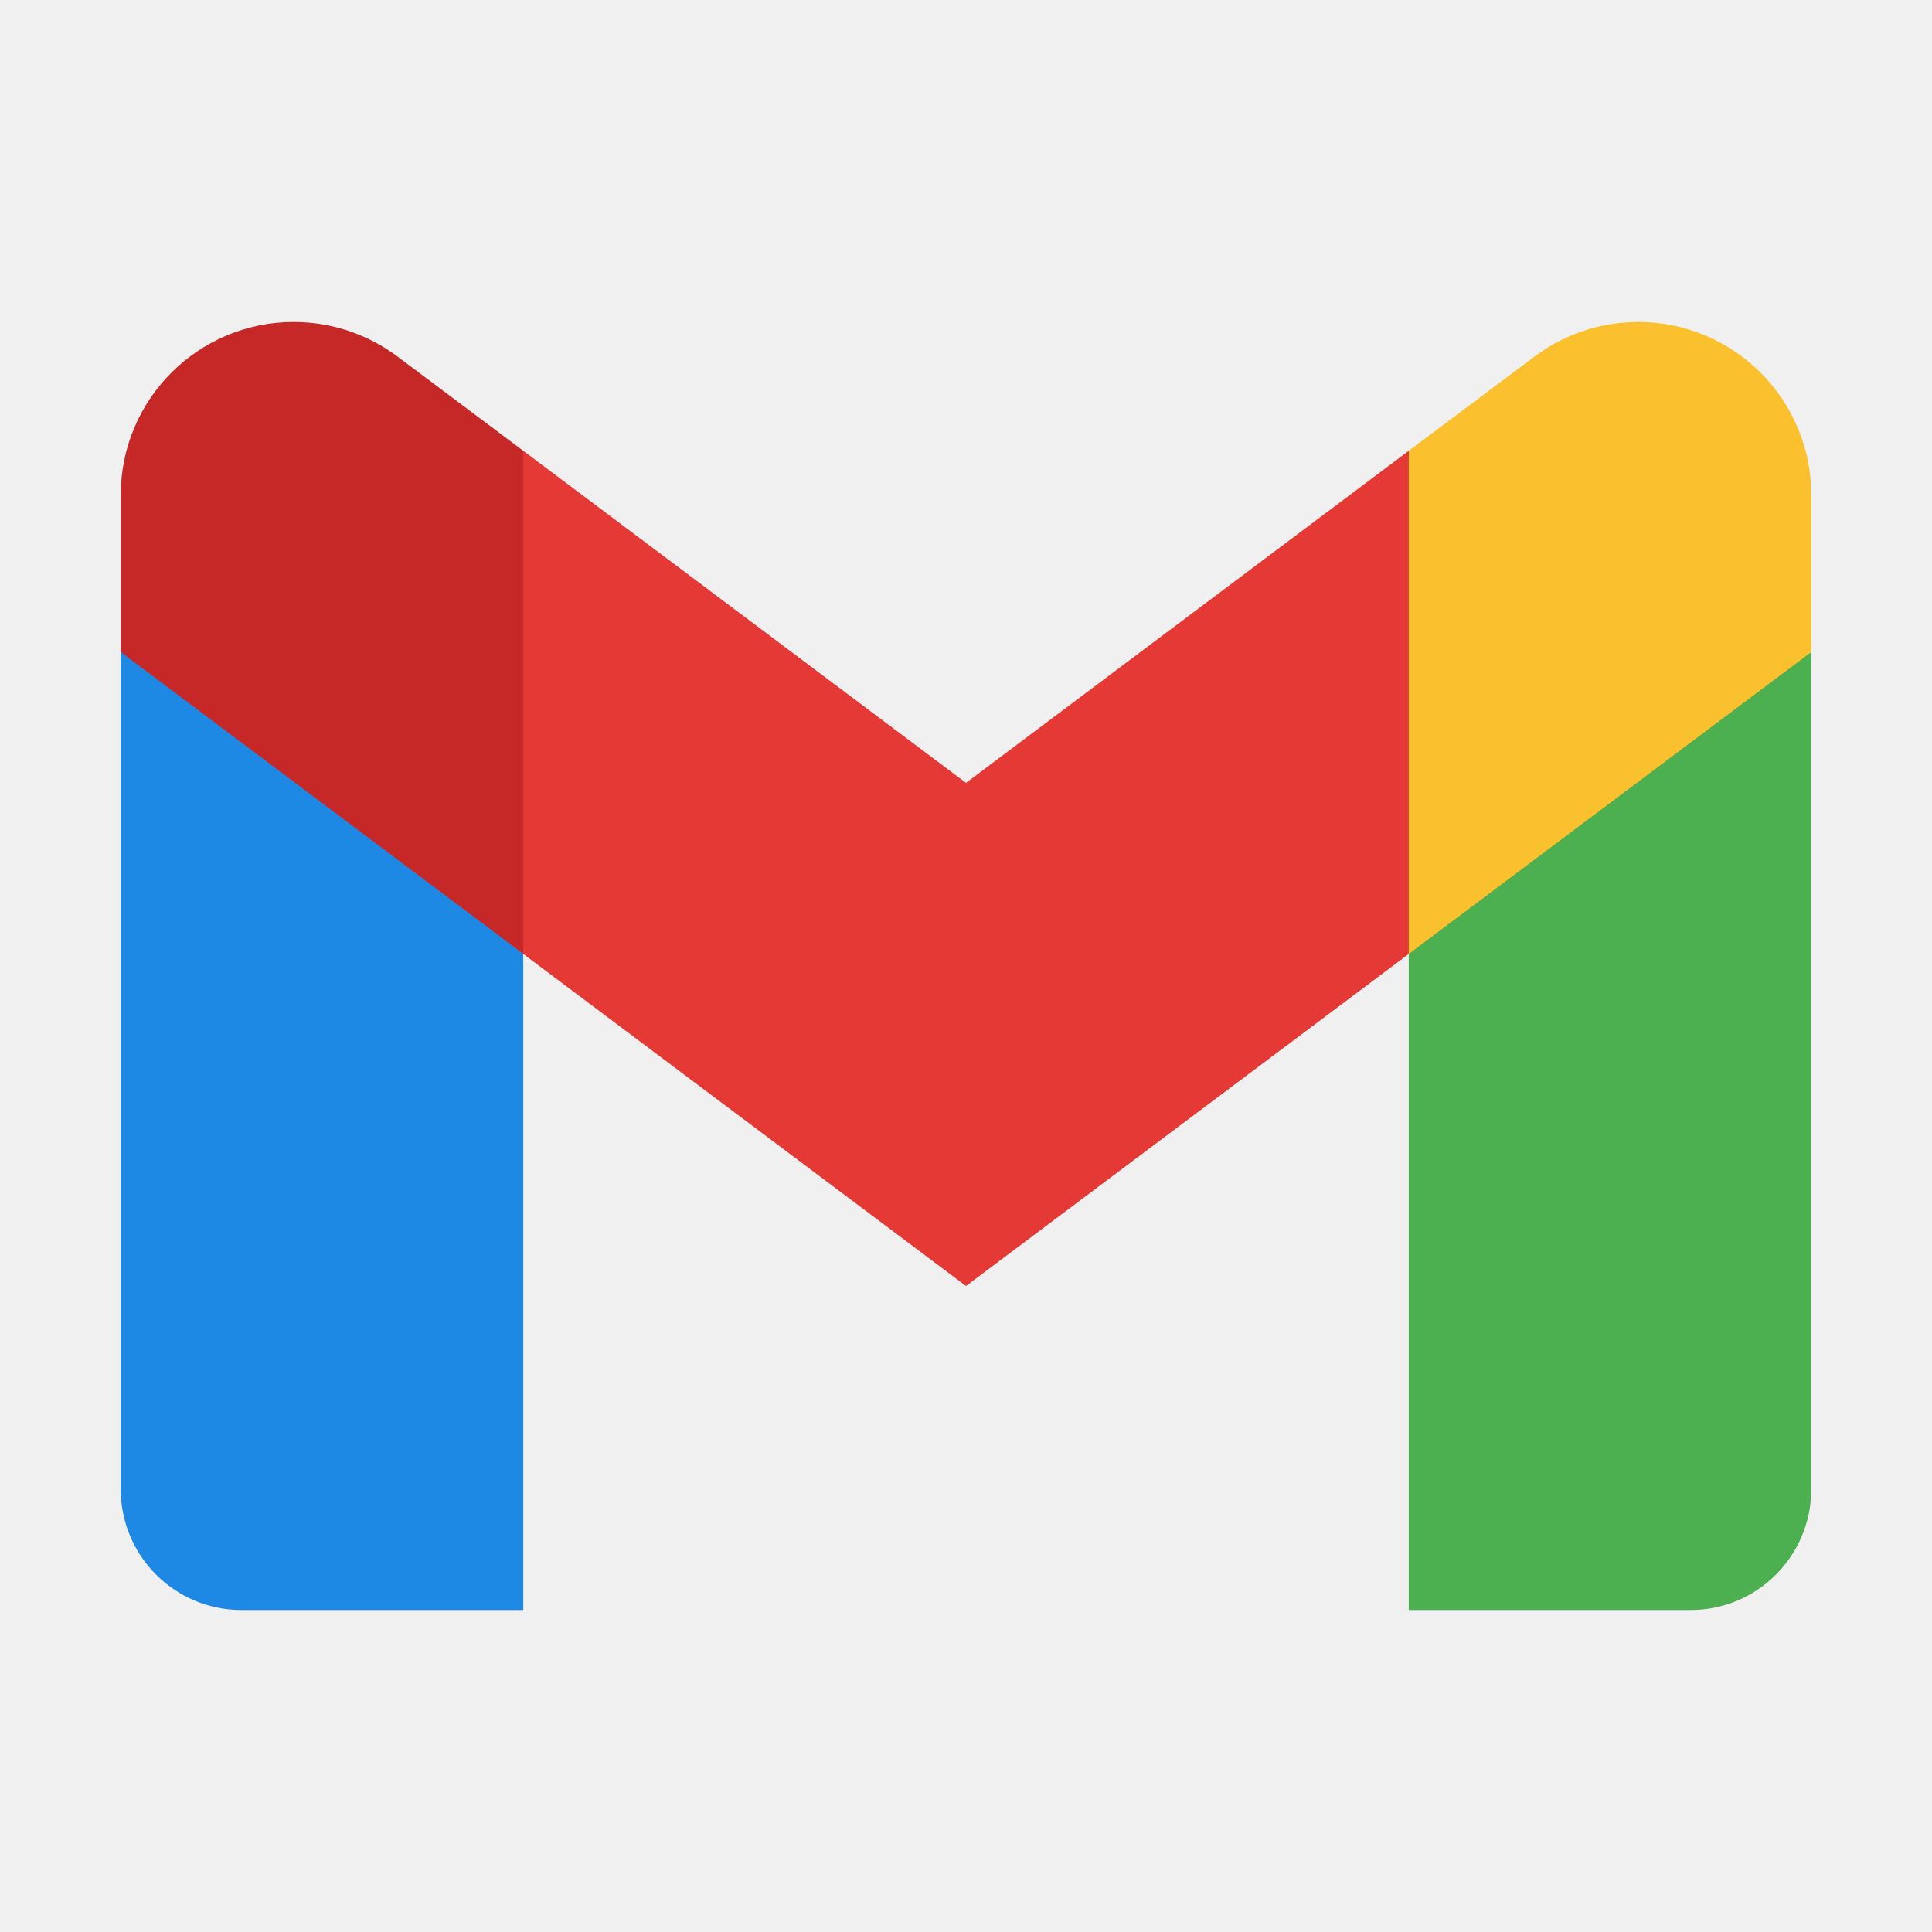
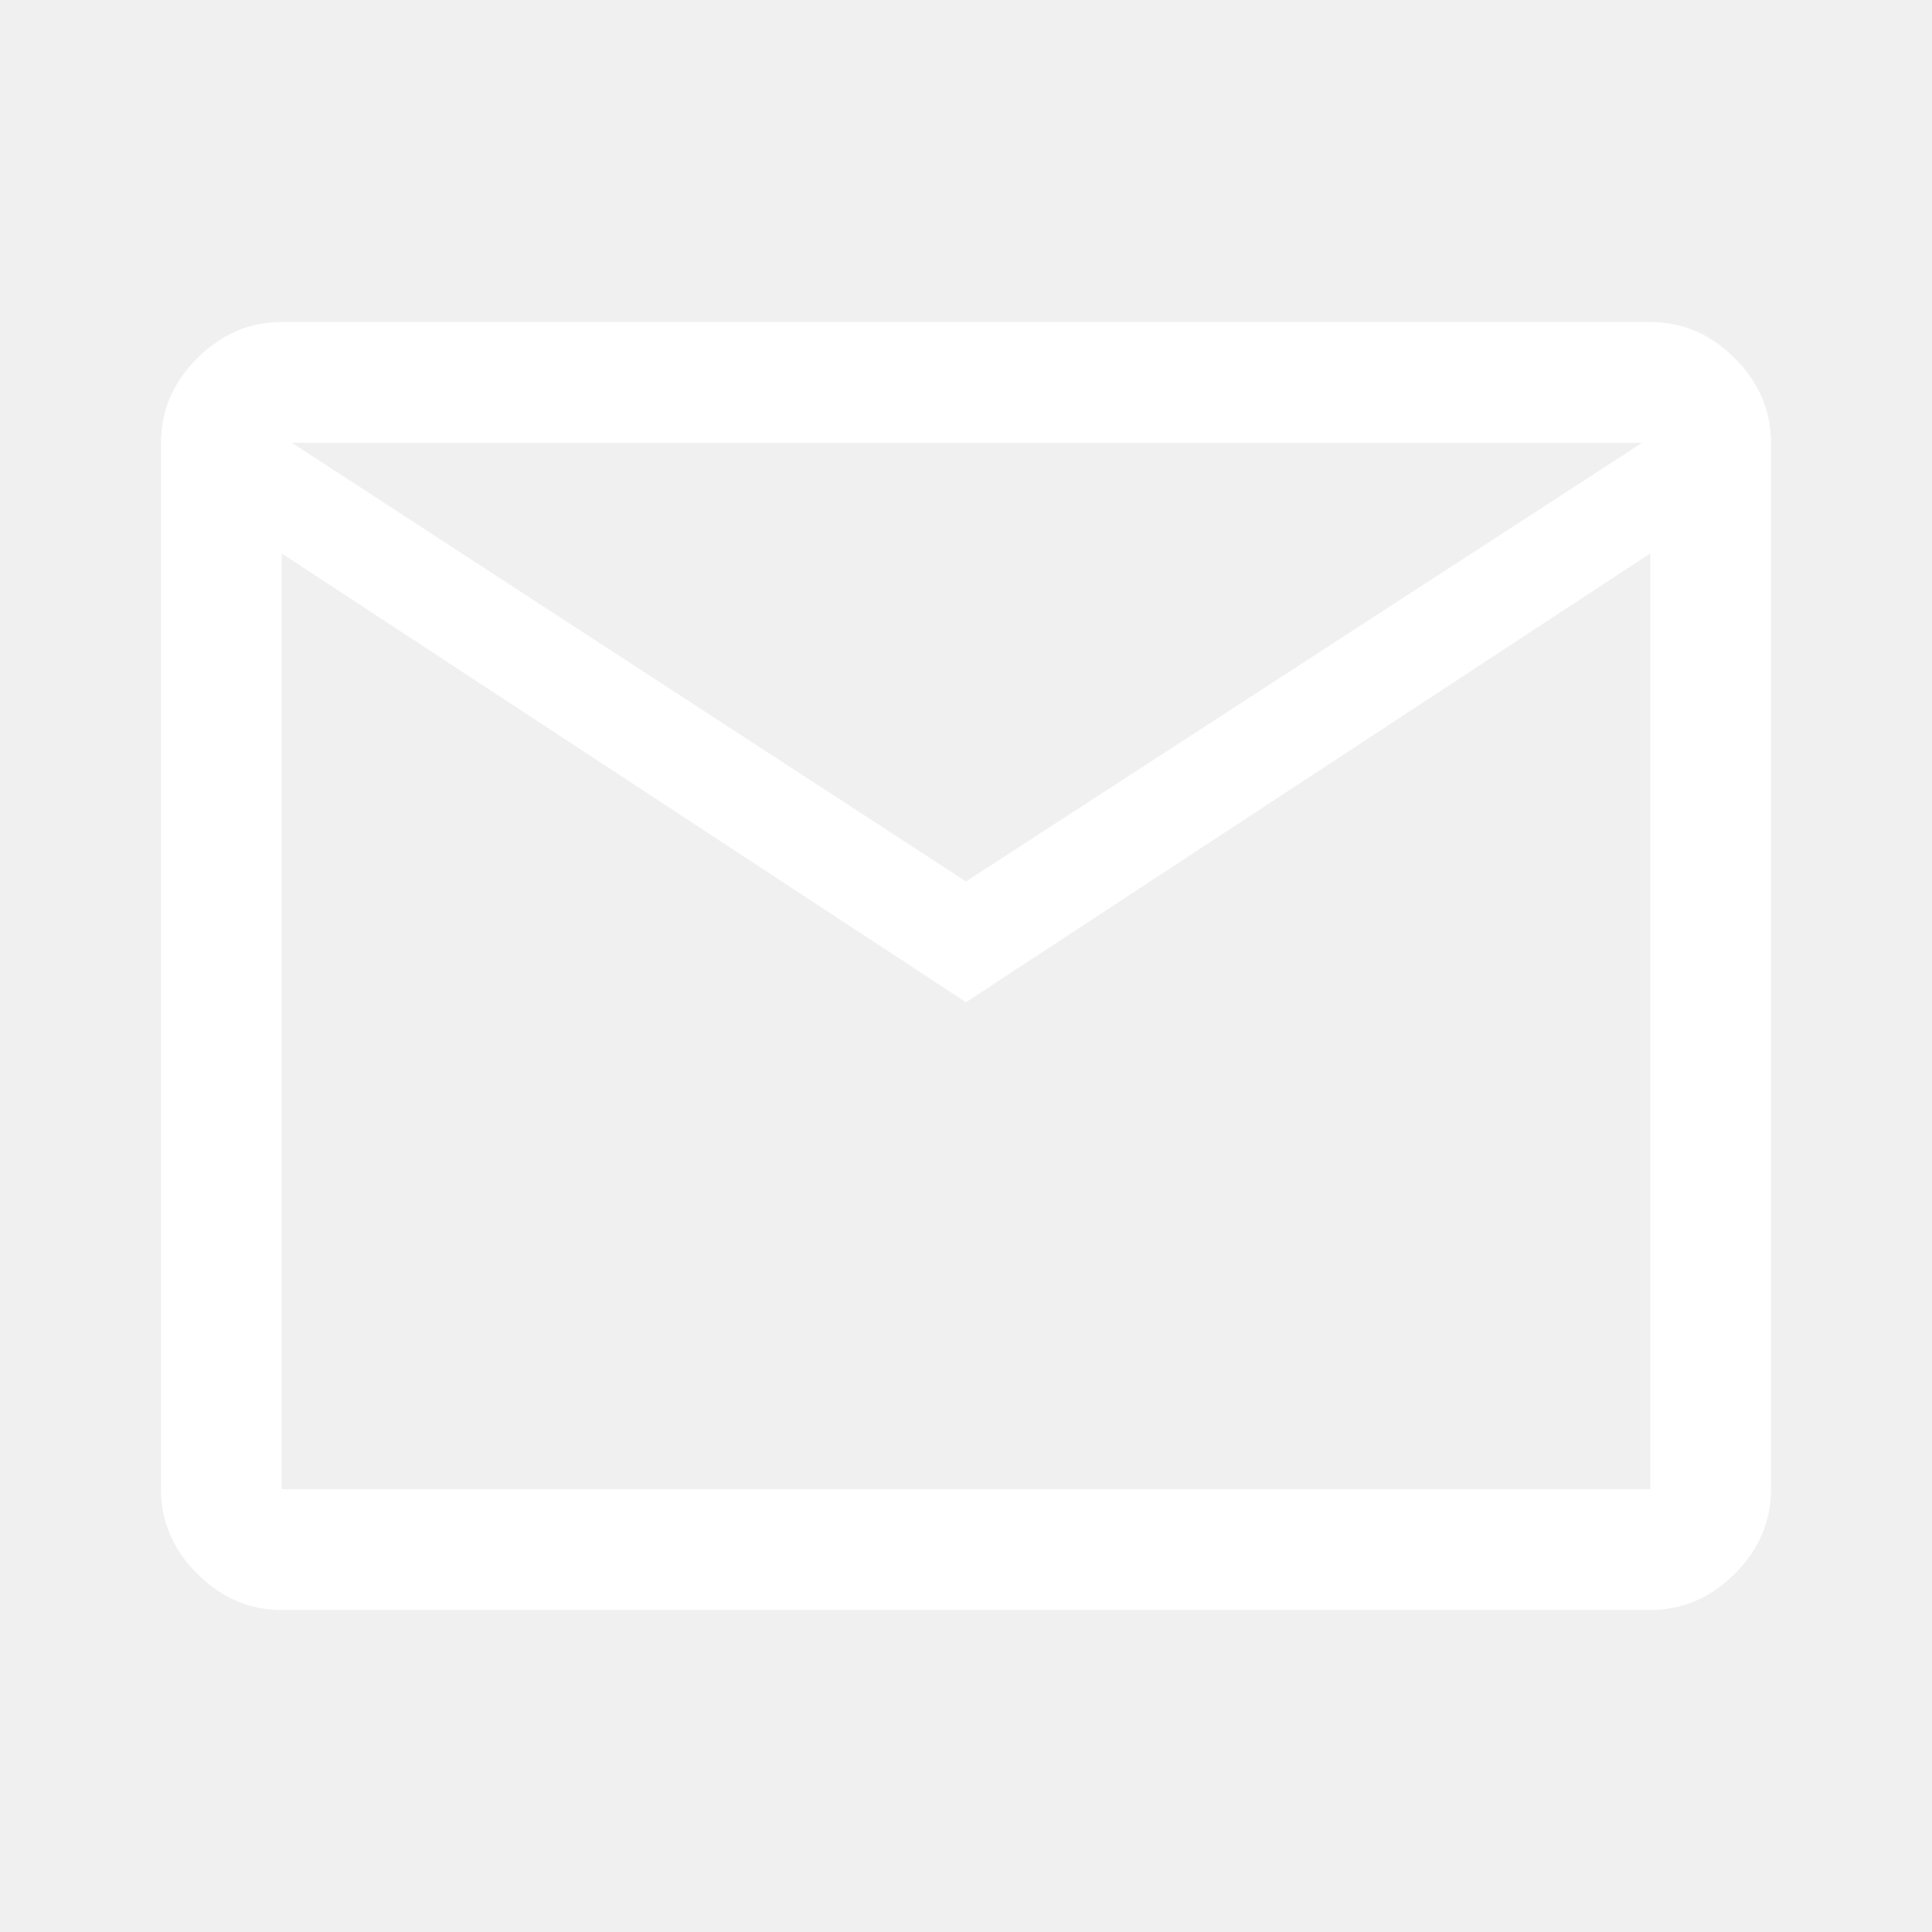
- <svg xmlns="http://www.w3.org/2000/svg" viewBox="0 0 48 48" width="48px" height="48px">
-   <path fill="#4caf50" d="M45,16.2l-5,2.75l-5,4.75L35,40h7c1.657,0,3-1.343,3-3V16.2z" />
-   <path fill="#1e88e5" d="M3,16.2l3.614,1.71L13,23.7V40H6c-1.657,0-3-1.343-3-3V16.2z" />
-   <polygon fill="#e53935" points="35,11.2 24,19.45 13,11.2 12,17 13,23.7 24,31.95 35,23.7 36,17" />
-   <path fill="#c62828" d="M3,12.298V16.2l10,7.5V11.2L9.876,8.859C9.132,8.301,8.228,8,7.298,8h0C4.924,8,3,9.924,3,12.298z" />
-   <path fill="#fbc02d" d="M45,12.298V16.2l-10,7.5V11.2l3.124-2.341C38.868,8.301,39.772,8,40.702,8h0 C43.076,8,45,9.924,45,12.298z" />
+ <svg xmlns="http://www.w3.org/2000/svg" height="48" viewBox="0 96 960 960" width="48">
+   <path fill="#fff" d="M140 896q-24 0-42-18t-18-42V316q0-24 18-42t42-18h680q24 0 42 18t18 42v520q0 24-18 42t-42 18H140Zm340-302L140 371v465h680V371L480 594Zm0-60 336-218H145l335 218ZM140 371v-55 520-465Z" />
</svg>
